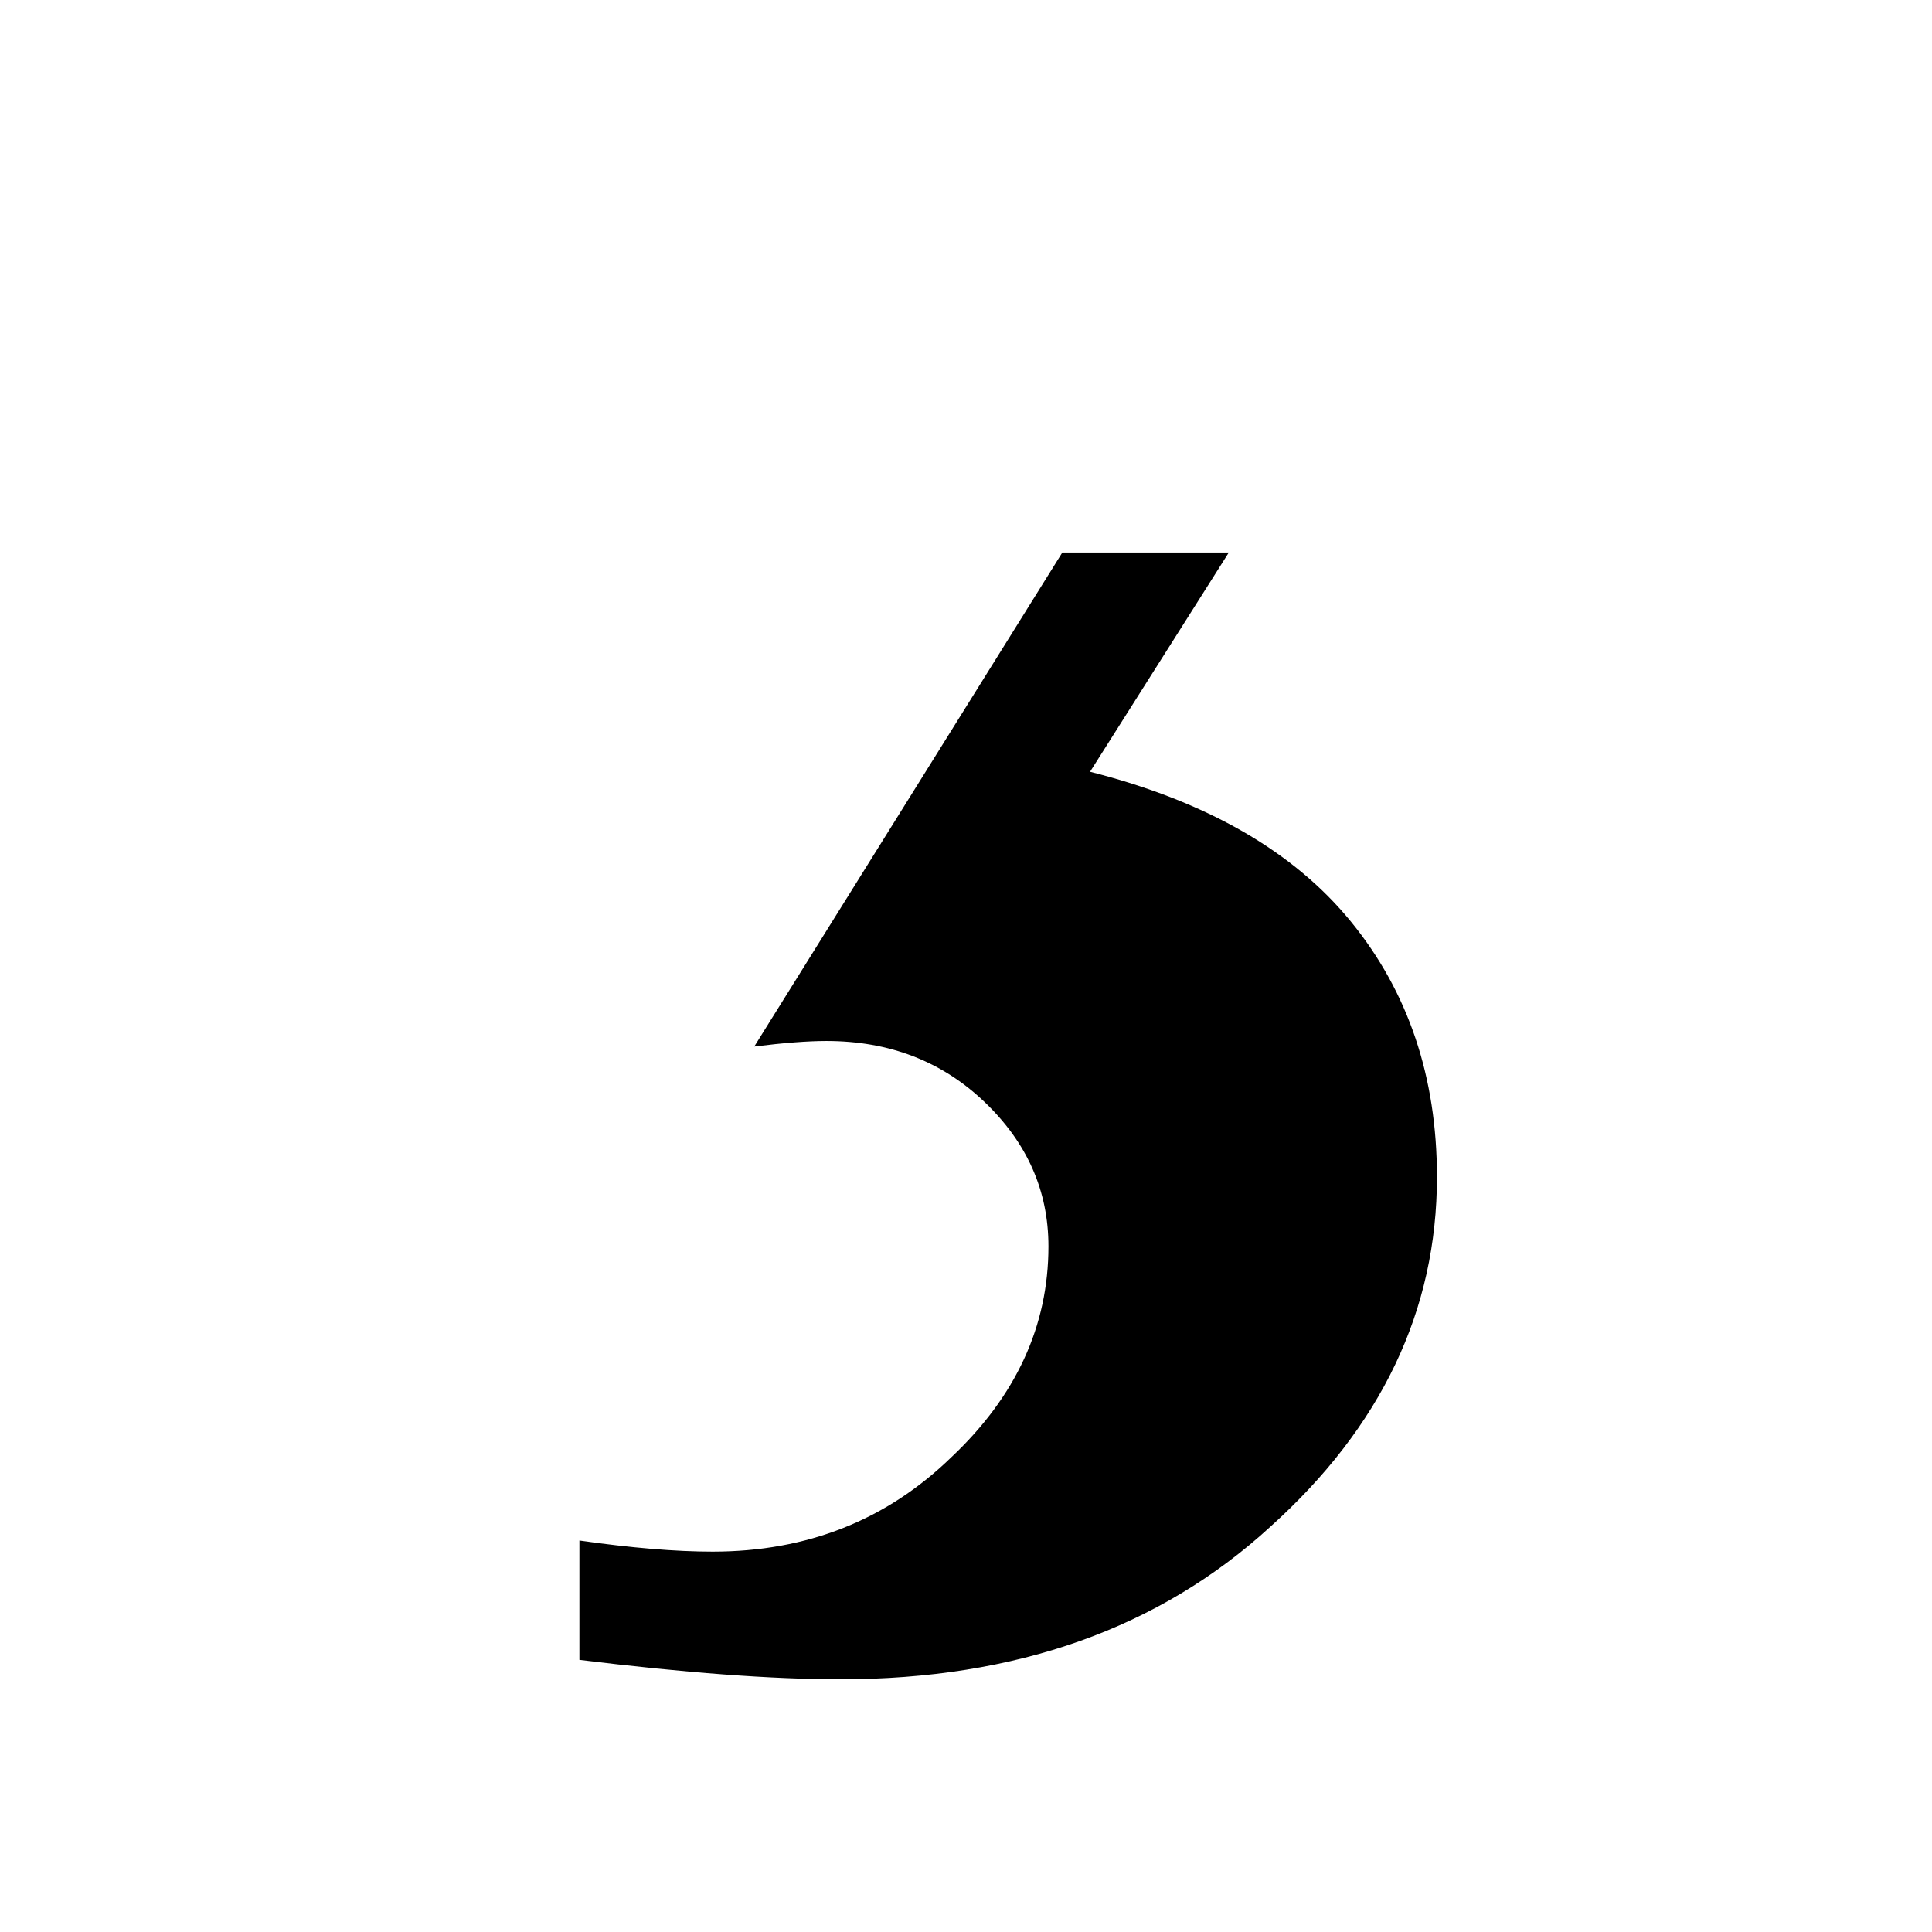
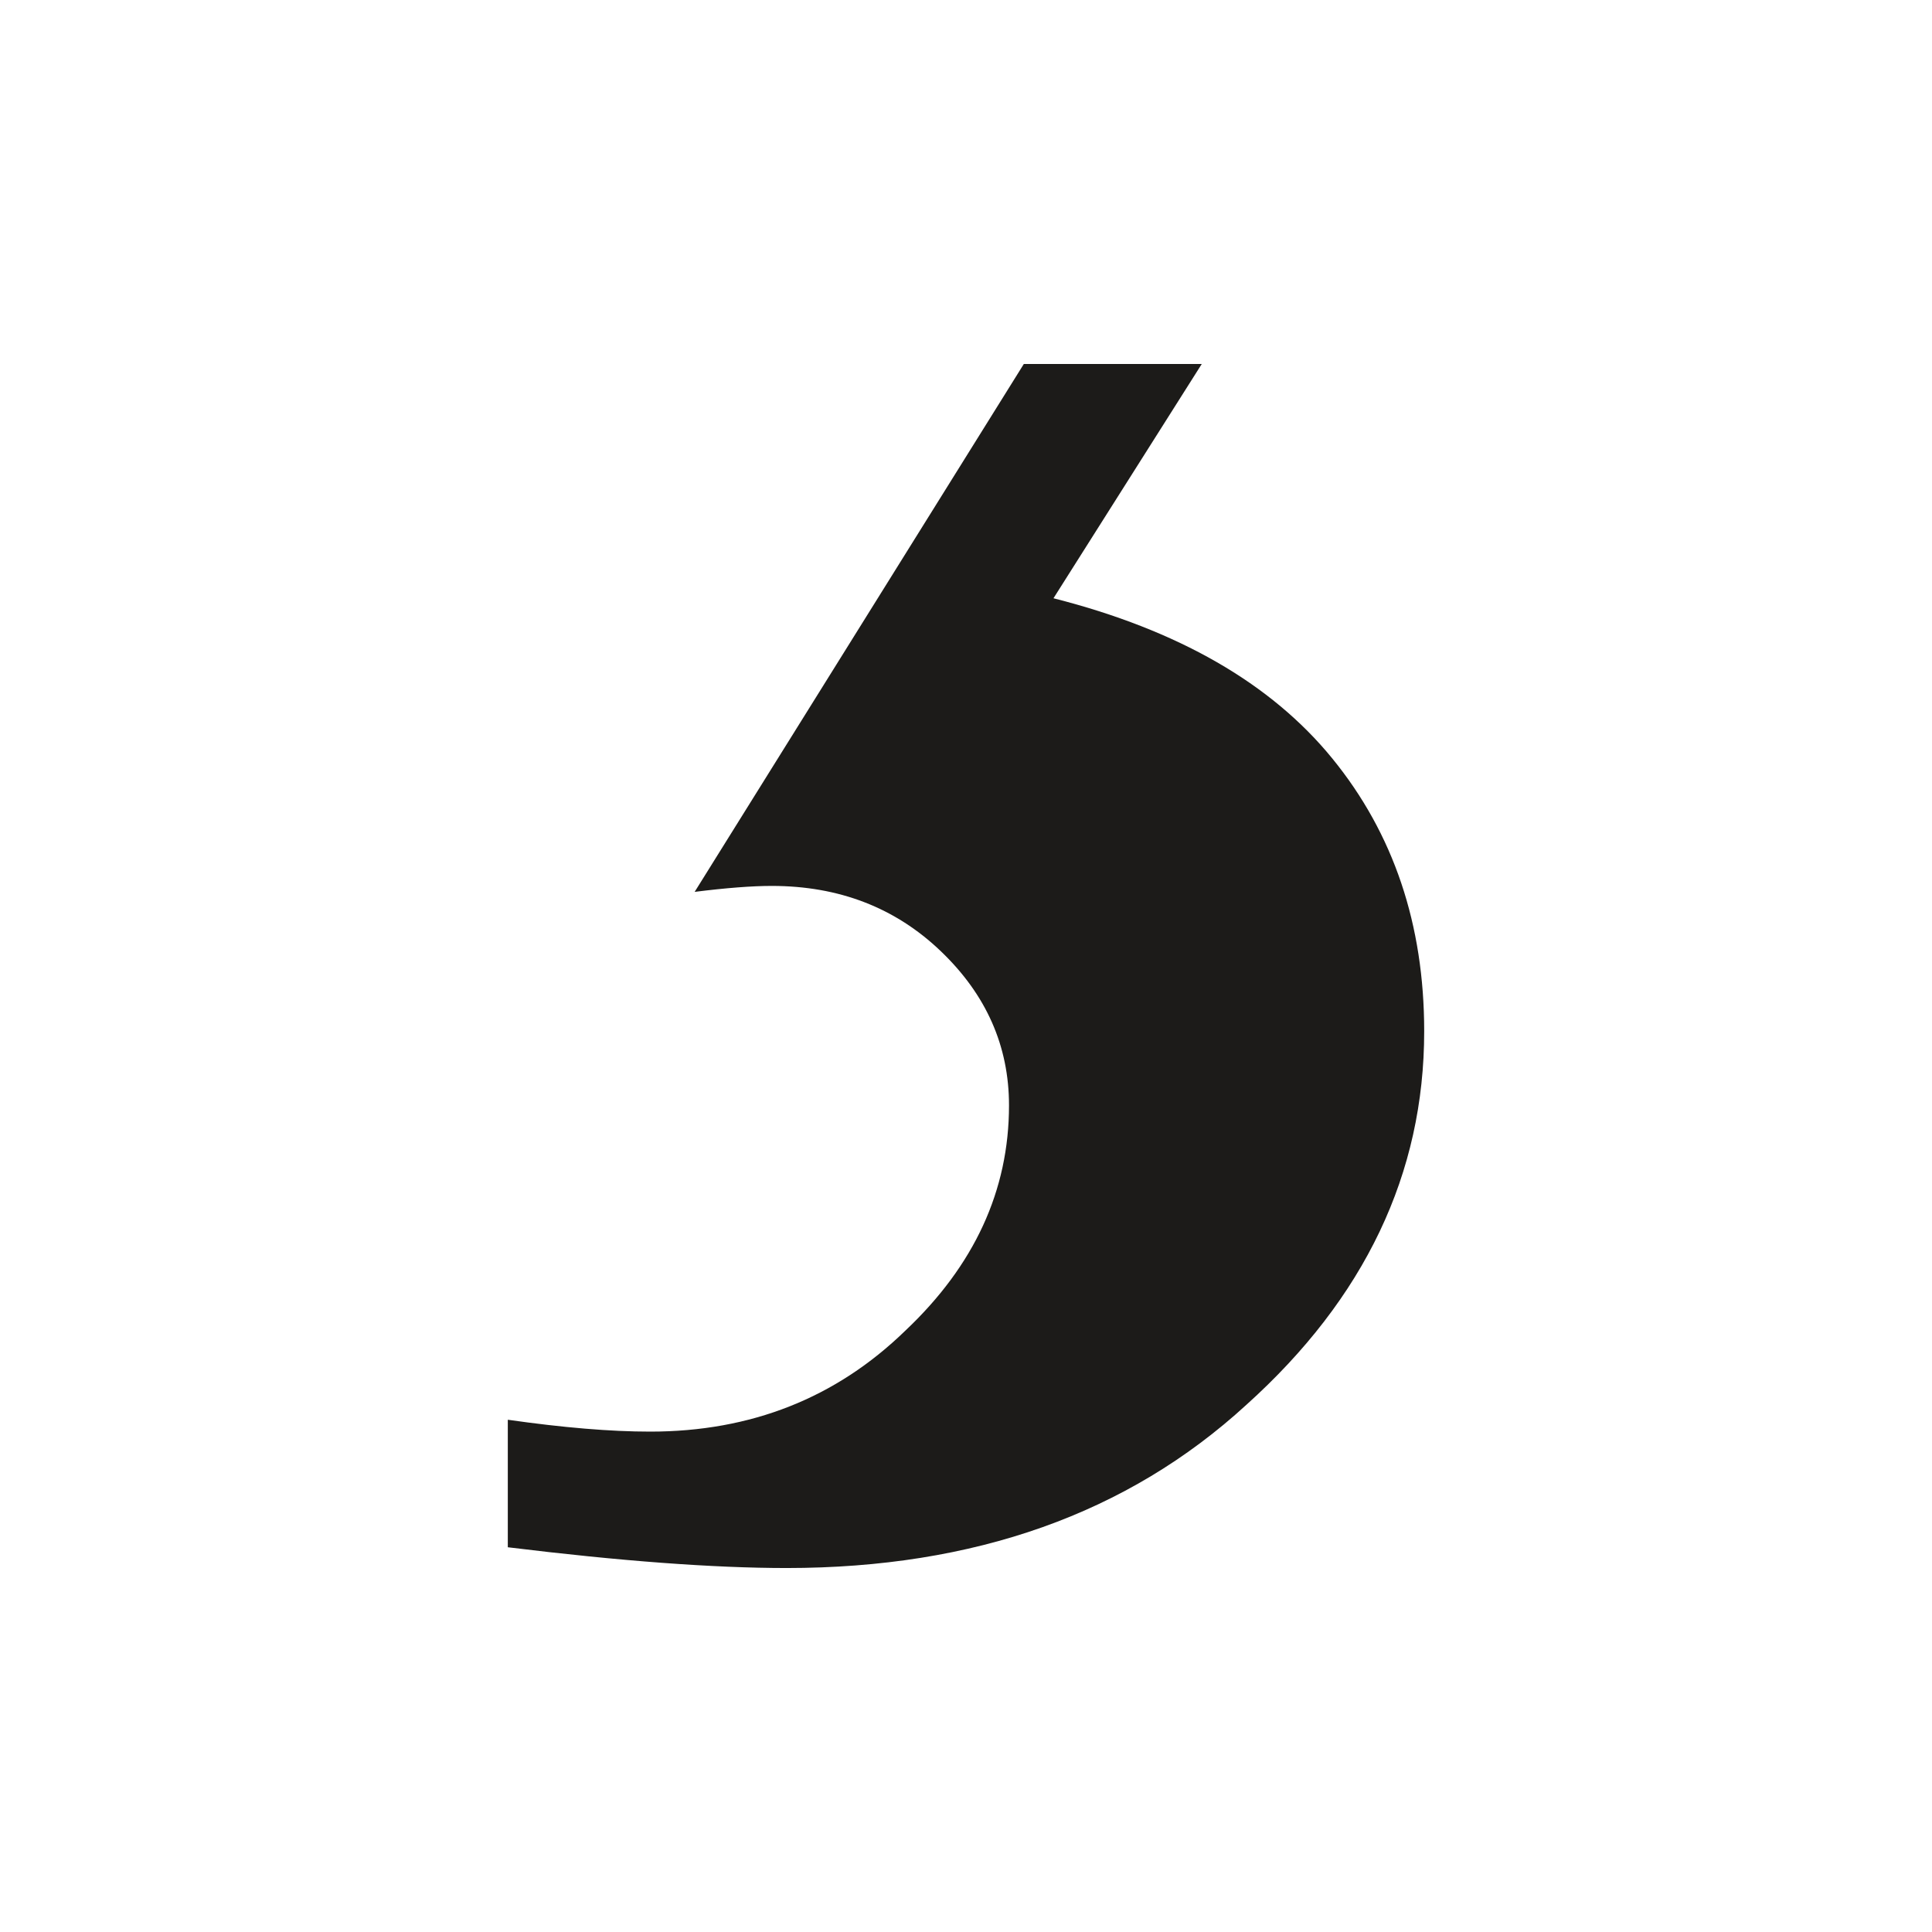
- <svg xmlns="http://www.w3.org/2000/svg" width="100" height="100" id="svg2" version="1.1">
-   <defs id="defs4" />
-   <g id="layer1" transform="translate(0,-952.3622)">
-     <g style="font-size:294.19px;font-style:normal;font-variant:normal;font-weight:normal;font-stretch:normal;text-align:start;line-height:125%;letter-spacing:0px;word-spacing:0px;writing-mode:lr-tb;text-anchor:start;fill:#000000;fill-opacity:1;stroke:none;font-family:Times New Roman;-inkscape-font-specification:'Times New Roman,'" id="text2985">
-       <path d="m 54.984,980.96 8.619,0 -7.182,11.348 c 6.033,1.532 10.534,4.118 13.503,7.757 2.969,3.639 4.453,8.044 4.453,13.216 -7.1e-5,6.895 -2.873,12.928 -8.619,18.1 -5.746,5.267 -13.168,7.901 -22.265,7.901 -3.543,-1e-4 -8.044,-0.335 -13.503,-1.006 l 0,-6.177 c 2.681,0.383 4.98,0.575 6.895,0.575 4.884,0 9.002,-1.628 12.354,-4.884 3.352,-3.16 5.028,-6.799 5.028,-10.917 -5.1e-5,-2.873 -1.101,-5.363 -3.304,-7.47 -2.203,-2.107 -4.932,-3.16 -8.188,-3.16 -0.958,0 -2.203,0.096 -3.735,0.287 l 15.945,-25.569" style="" id="path2985" />
-     </g>
+ <svg xmlns="http://www.w3.org/2000/svg" version="1.1" x="0" y="0" width="100" height="100" viewBox="0, 0, 100, 100">
+   <g id="Layer_1">
+     <path d="M52.993,18.84 L62.203,18.84 L54.528,30.966 C60.975,32.603 65.785,35.366 68.957,39.255 C72.13,43.144 73.716,47.851 73.716,53.377 C73.716,60.745 70.646,67.192 64.506,72.718 C58.366,78.346 50.435,81.16 40.713,81.161 C36.927,81.16 32.117,80.802 26.284,80.086 L26.284,73.486 C29.15,73.895 31.606,74.1 33.652,74.1 C38.871,74.1 43.272,72.36 46.853,68.881 C50.435,65.503 52.226,61.615 52.226,57.215 C52.226,54.145 51.049,51.484 48.695,49.233 C46.342,46.981 43.425,45.855 39.946,45.855 C38.922,45.855 37.592,45.958 35.955,46.163 L52.993,18.84" fill="#1C1B19" id="path2985" />
  </g>
</svg>
